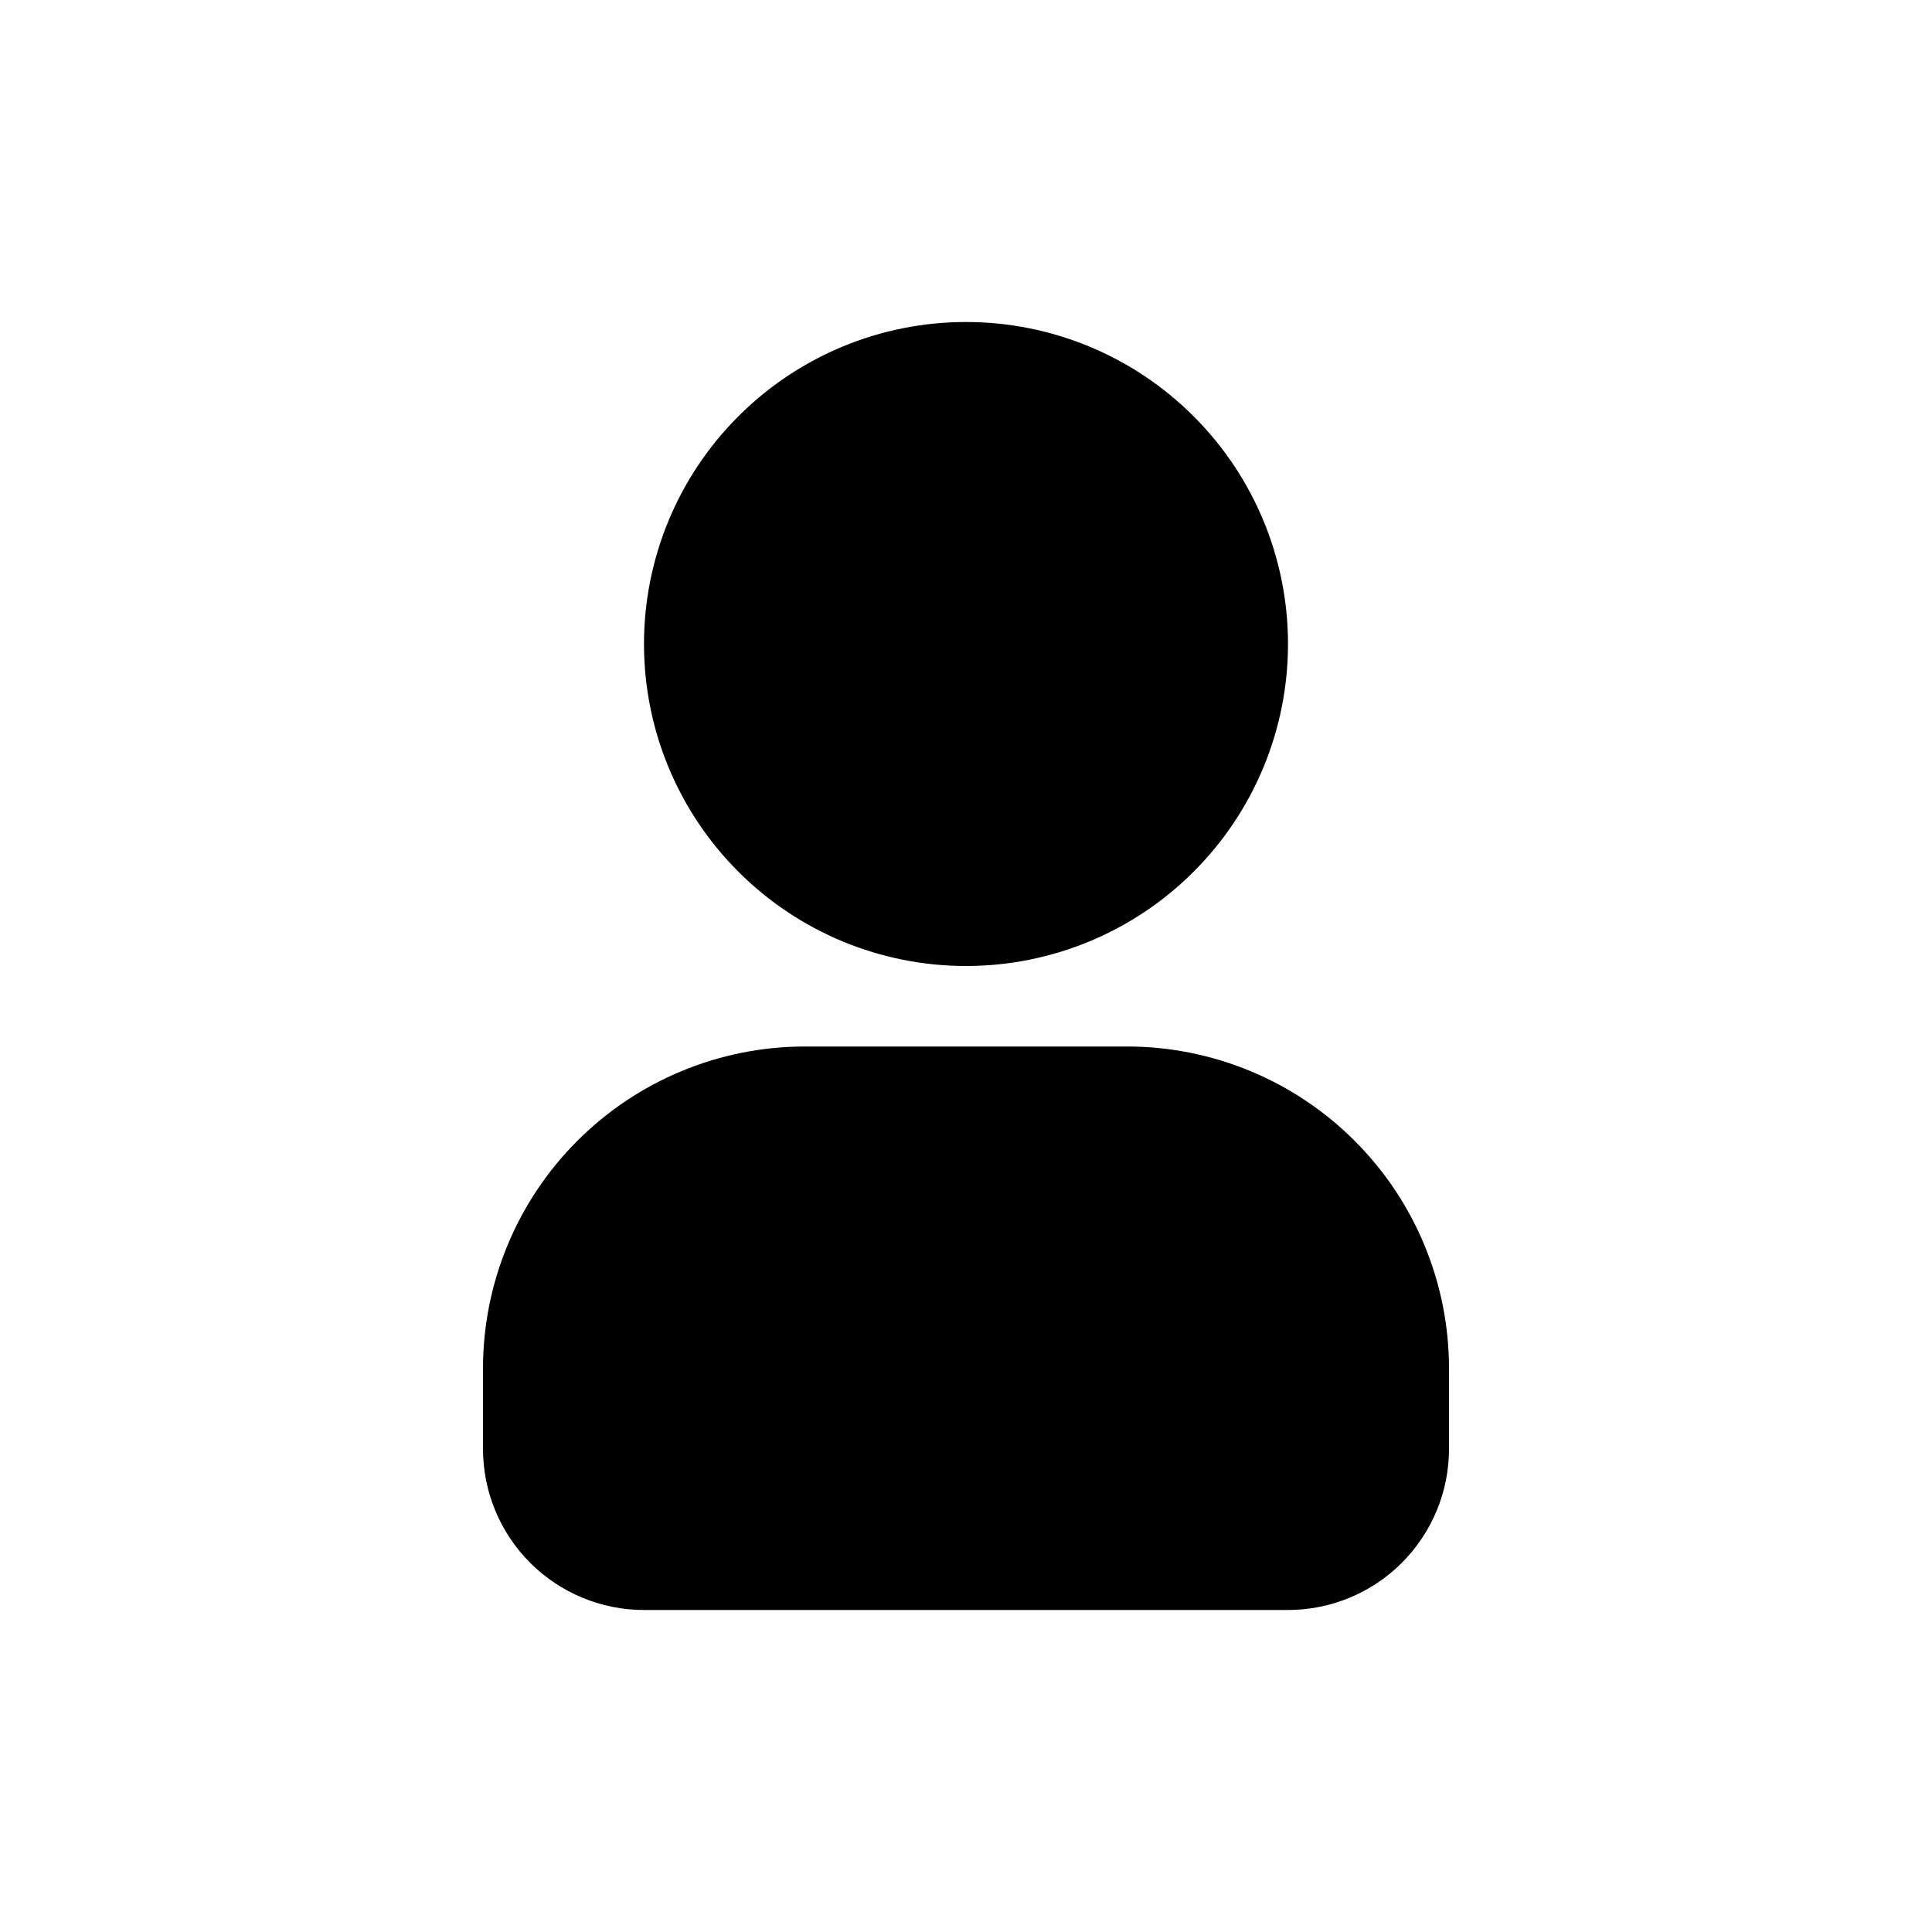
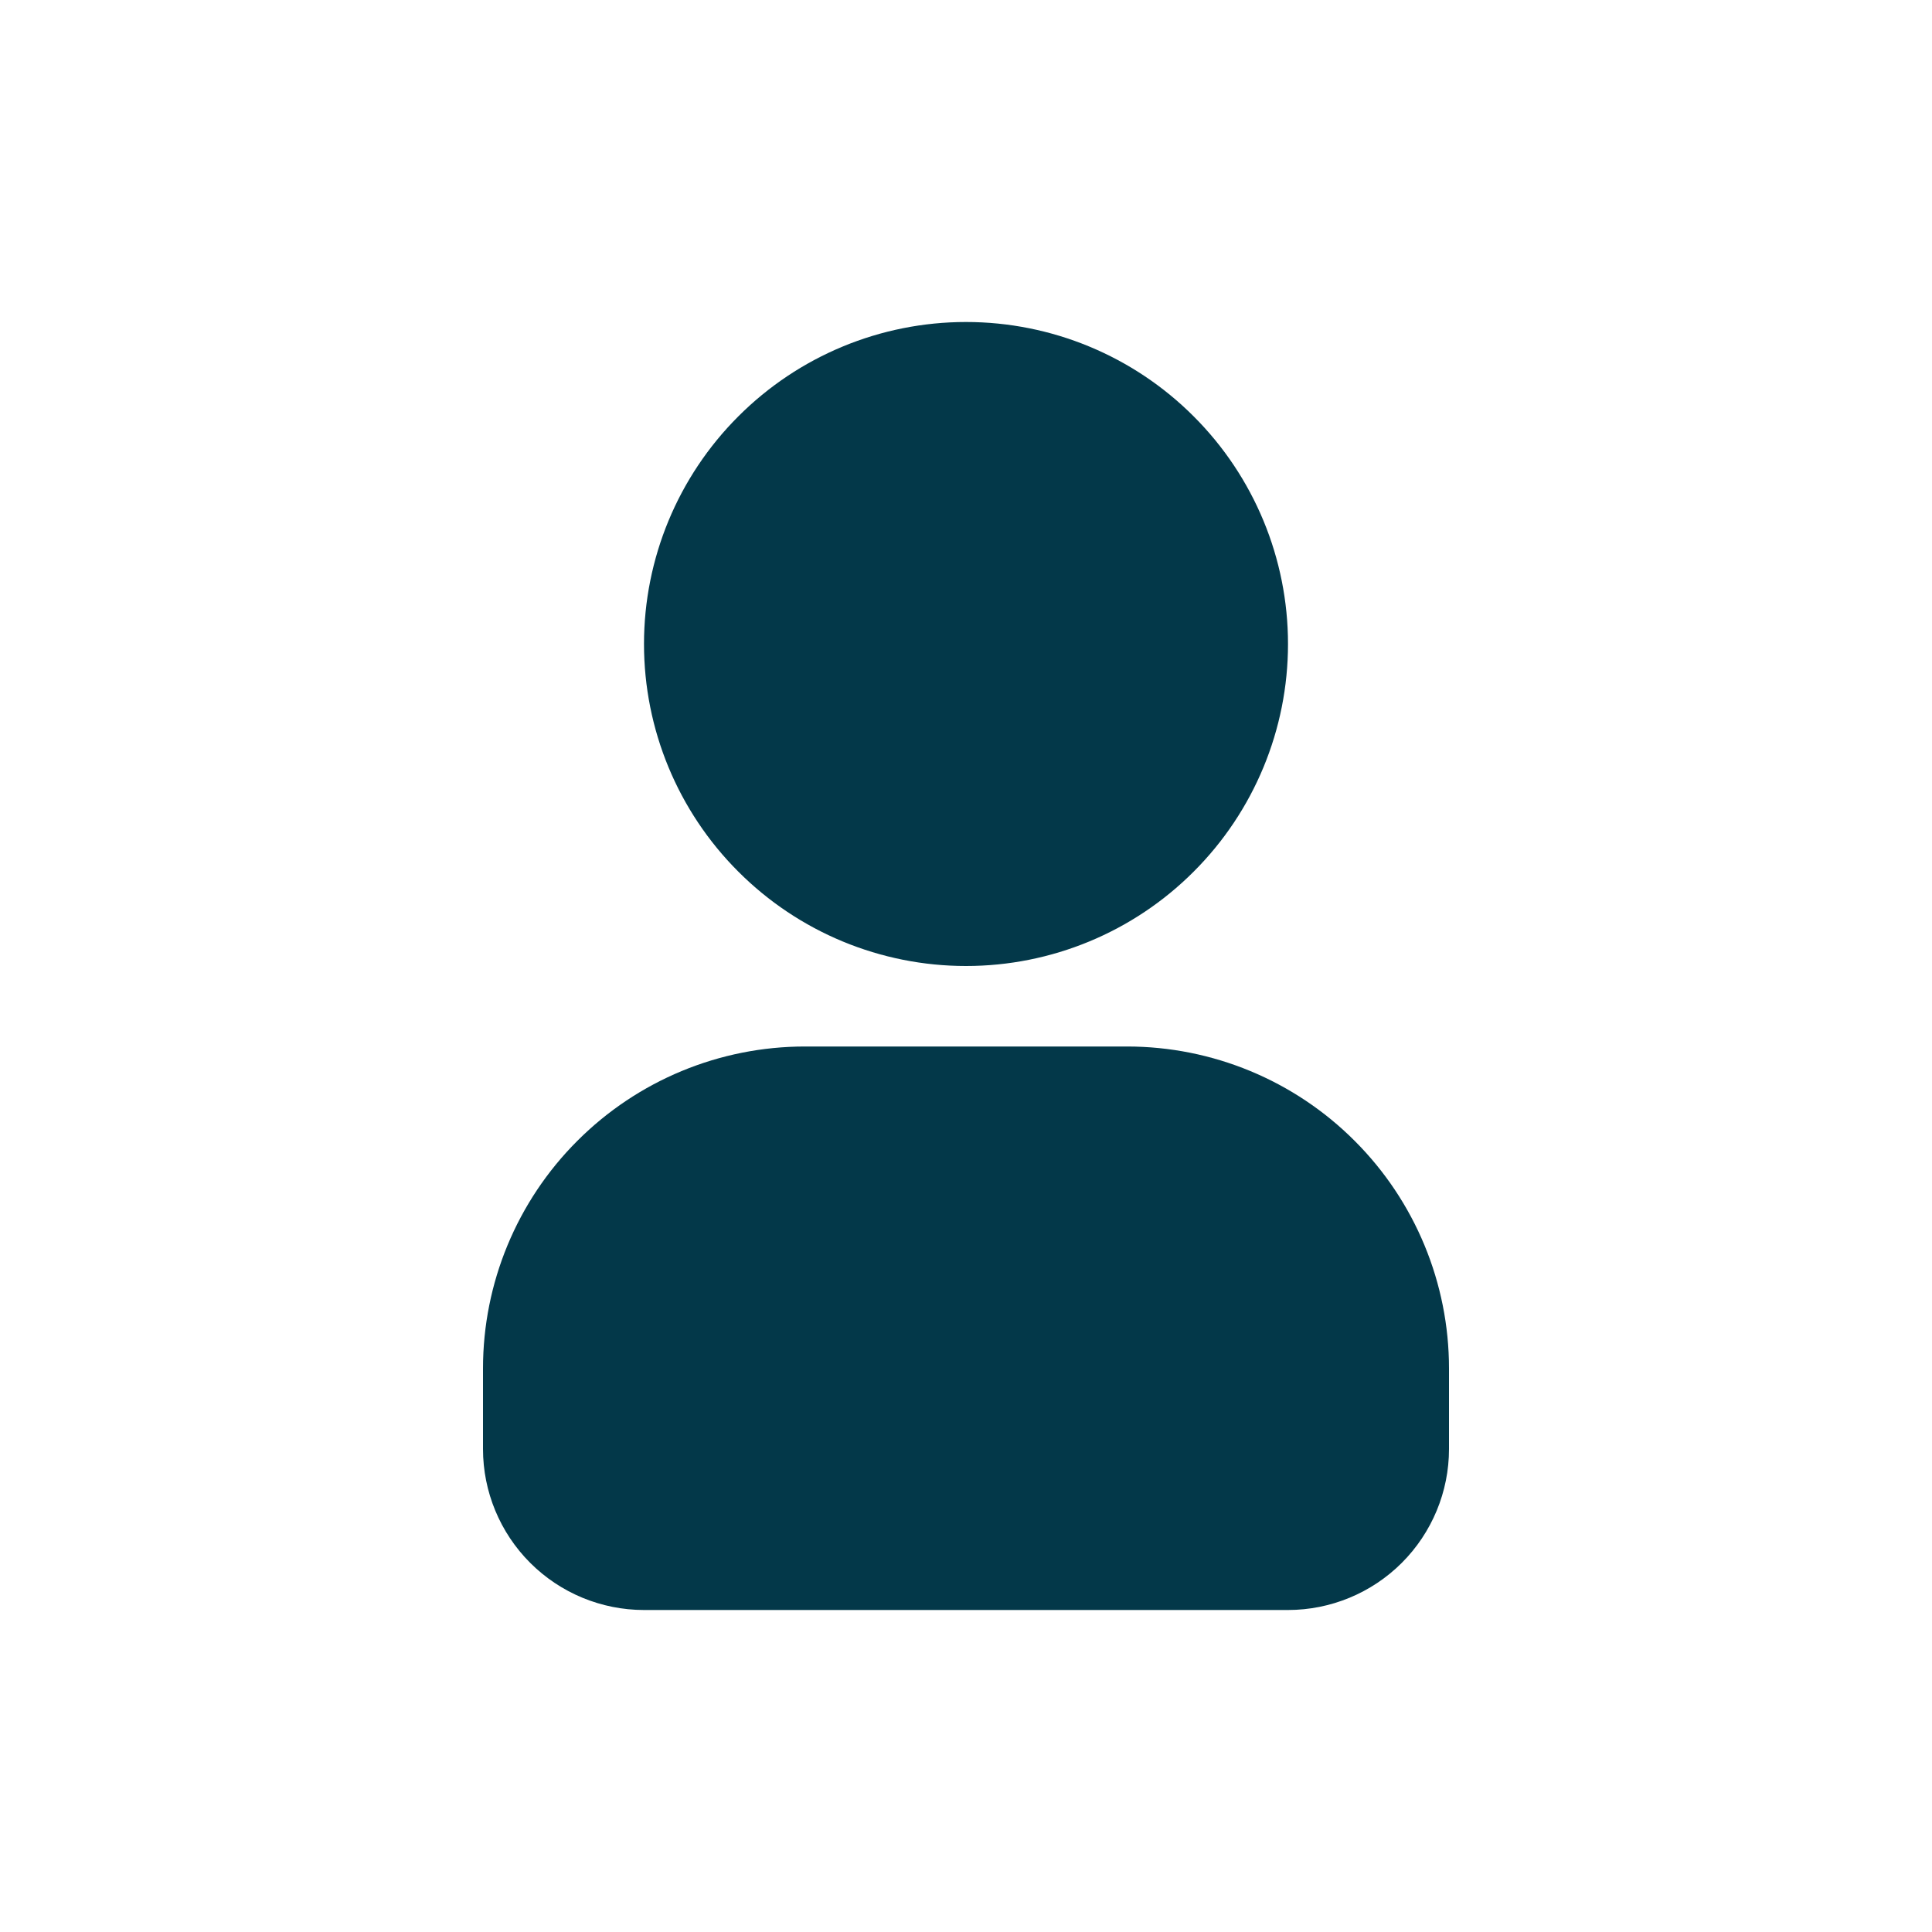
<svg xmlns="http://www.w3.org/2000/svg" width="24" height="24" viewBox="0 0 24 24" fill="none">
-   <path fill-rule="evenodd" clip-rule="evenodd" d="M12 4C10.939 4 9.922 4.421 9.172 5.172C8.421 5.922 8 6.939 8 8C8 9.061 8.421 10.078 9.172 10.828C9.922 11.579 10.939 12 12 12C13.061 12 14.078 11.579 14.828 10.828C15.579 10.078 16 9.061 16 8C16 6.939 15.579 5.922 14.828 5.172C14.078 4.421 13.061 4 12 4ZM10 13C8.939 13 7.922 13.421 7.172 14.172C6.421 14.922 6 15.939 6 17V18C6 18.53 6.211 19.039 6.586 19.414C6.961 19.789 7.47 20 8 20H16C16.53 20 17.039 19.789 17.414 19.414C17.789 19.039 18 18.53 18 18V17C18 15.939 17.579 14.922 16.828 14.172C16.078 13.421 15.061 13 14 13H10Z" fill="black" />
+   <path fill-rule="evenodd" clip-rule="evenodd" d="M12 4C10.939 4 9.922 4.421 9.172 5.172C8.421 5.922 8 6.939 8 8C8 9.061 8.421 10.078 9.172 10.828C9.922 11.579 10.939 12 12 12C13.061 12 14.078 11.579 14.828 10.828C15.579 10.078 16 9.061 16 8C16 6.939 15.579 5.922 14.828 5.172C14.078 4.421 13.061 4 12 4ZM10 13C8.939 13 7.922 13.421 7.172 14.172C6.421 14.922 6 15.939 6 17V18C6 18.53 6.211 19.039 6.586 19.414C6.961 19.789 7.47 20 8 20H16C16.53 20 17.039 19.789 17.414 19.414C17.789 19.039 18 18.53 18 18V17C18 15.939 17.579 14.922 16.828 14.172C16.078 13.421 15.061 13 14 13H10Z" fill="#033849" />
</svg>
